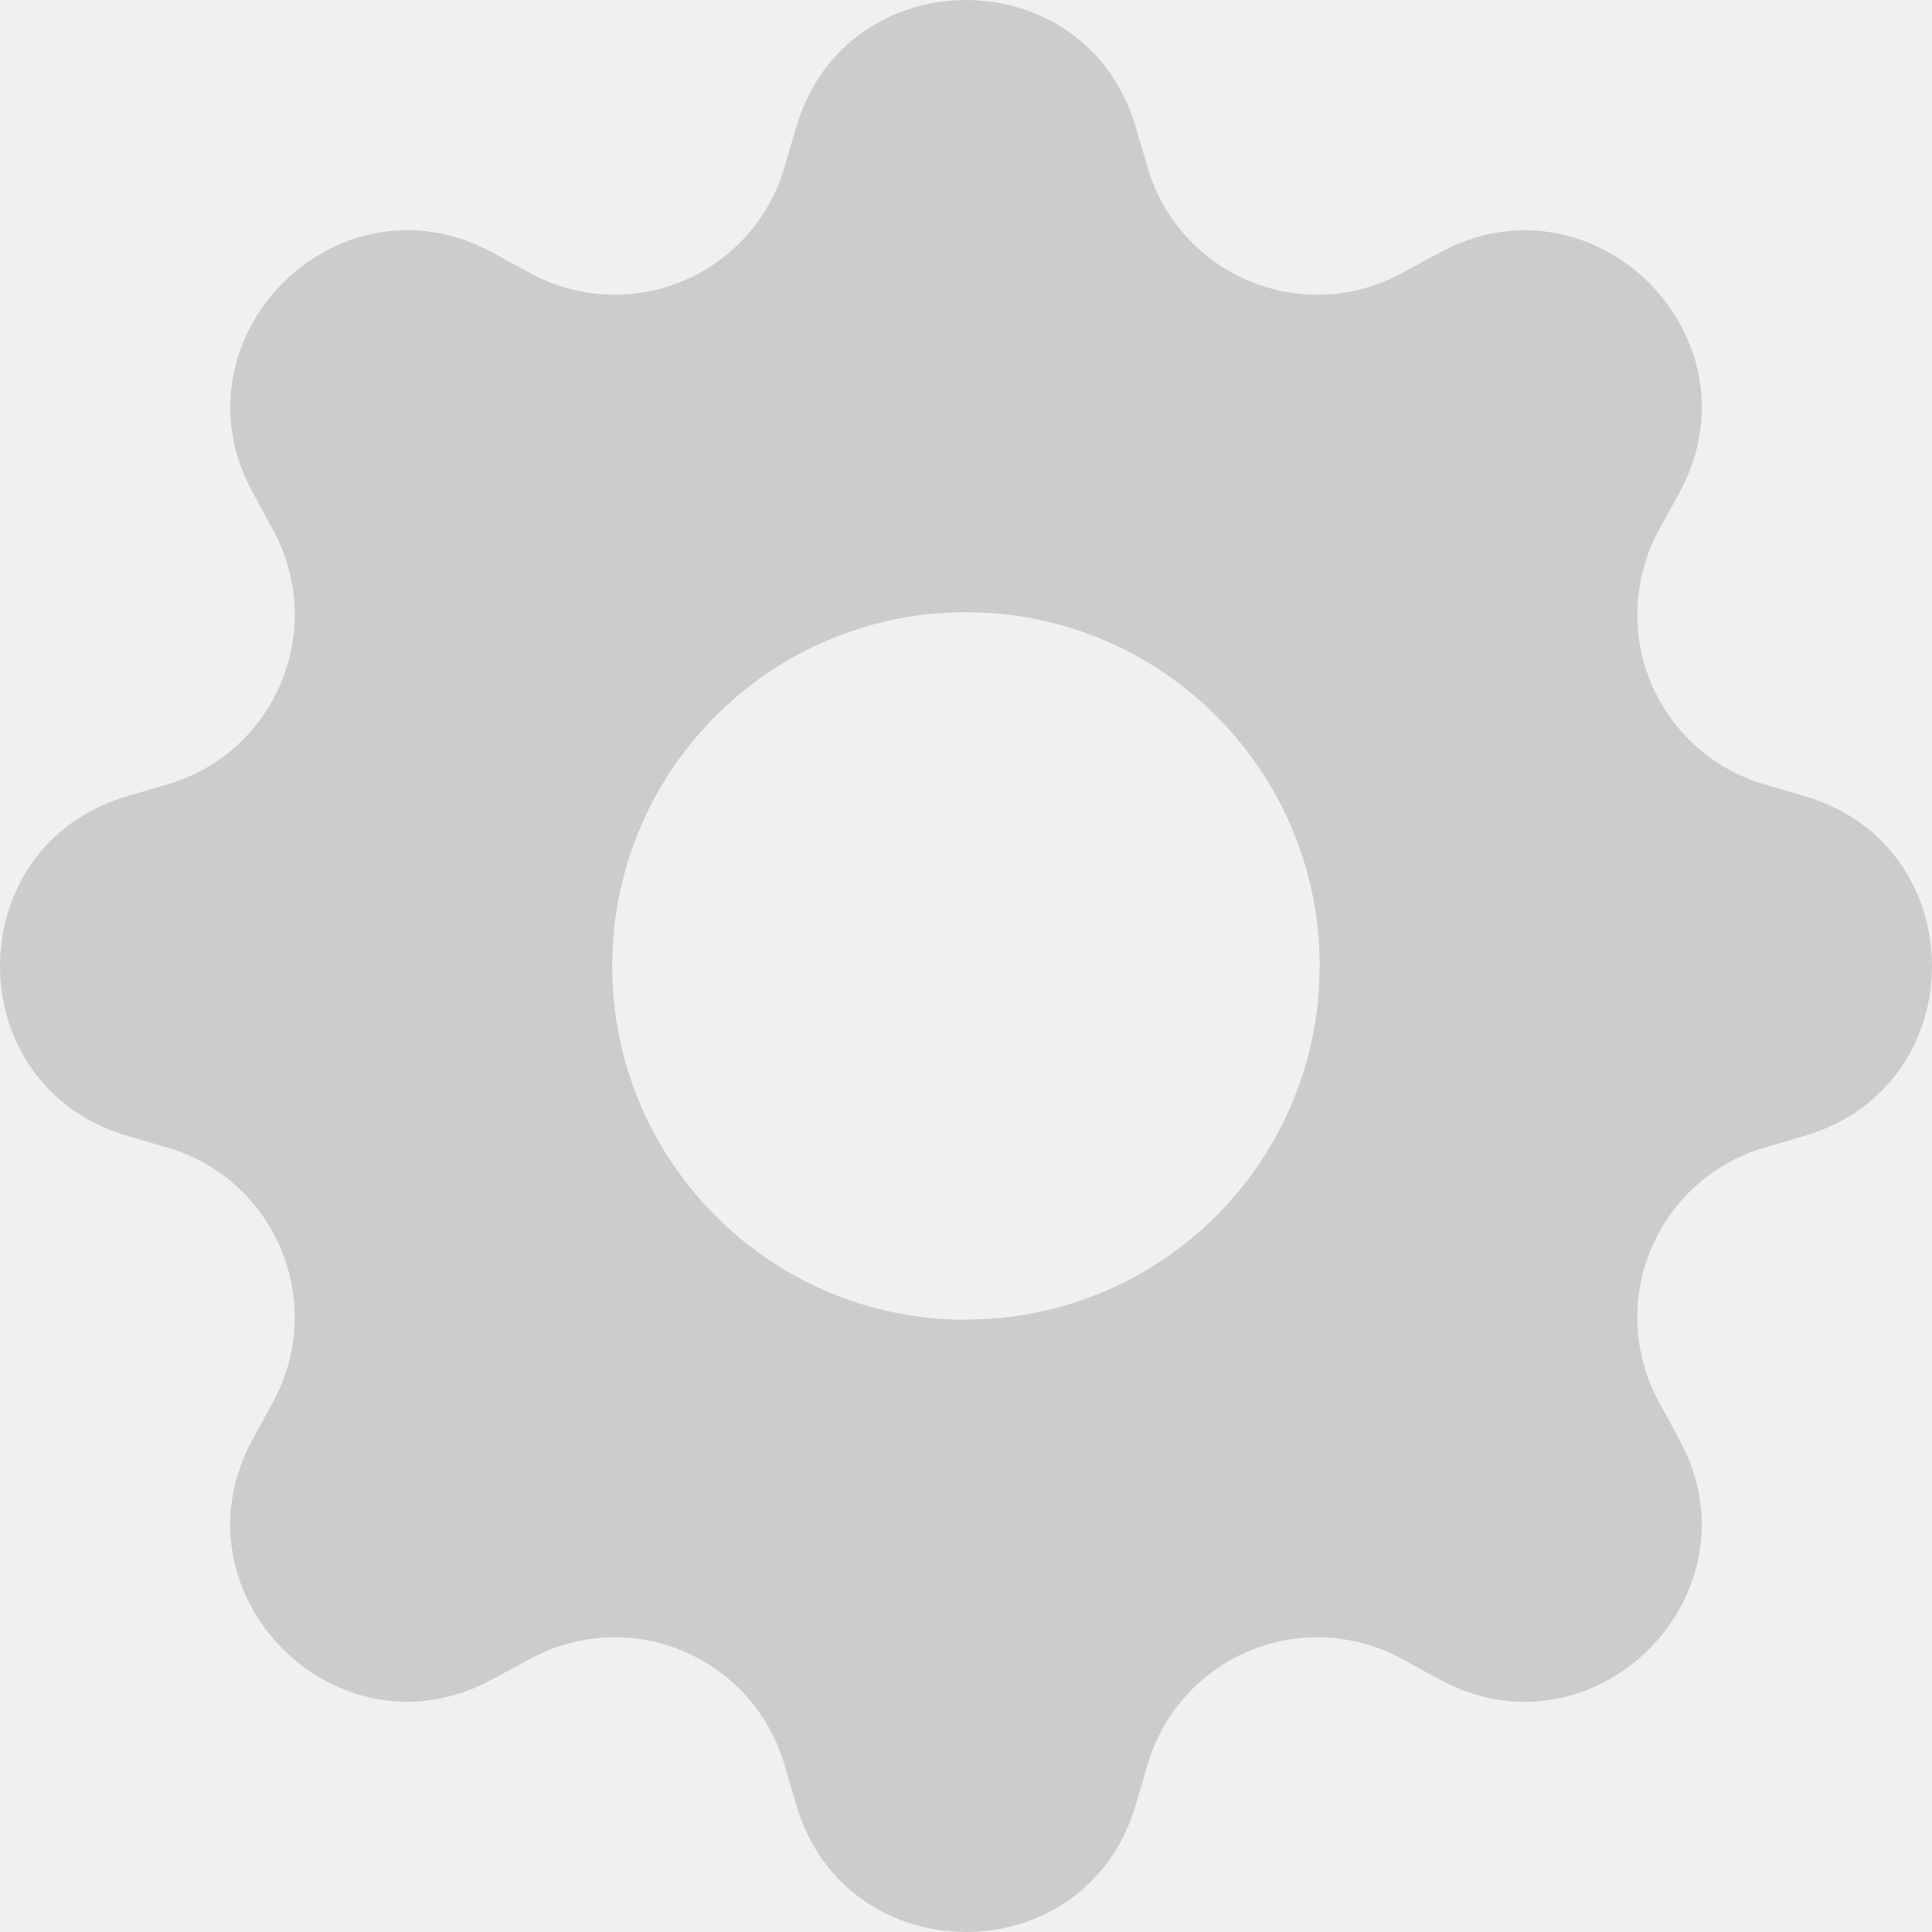
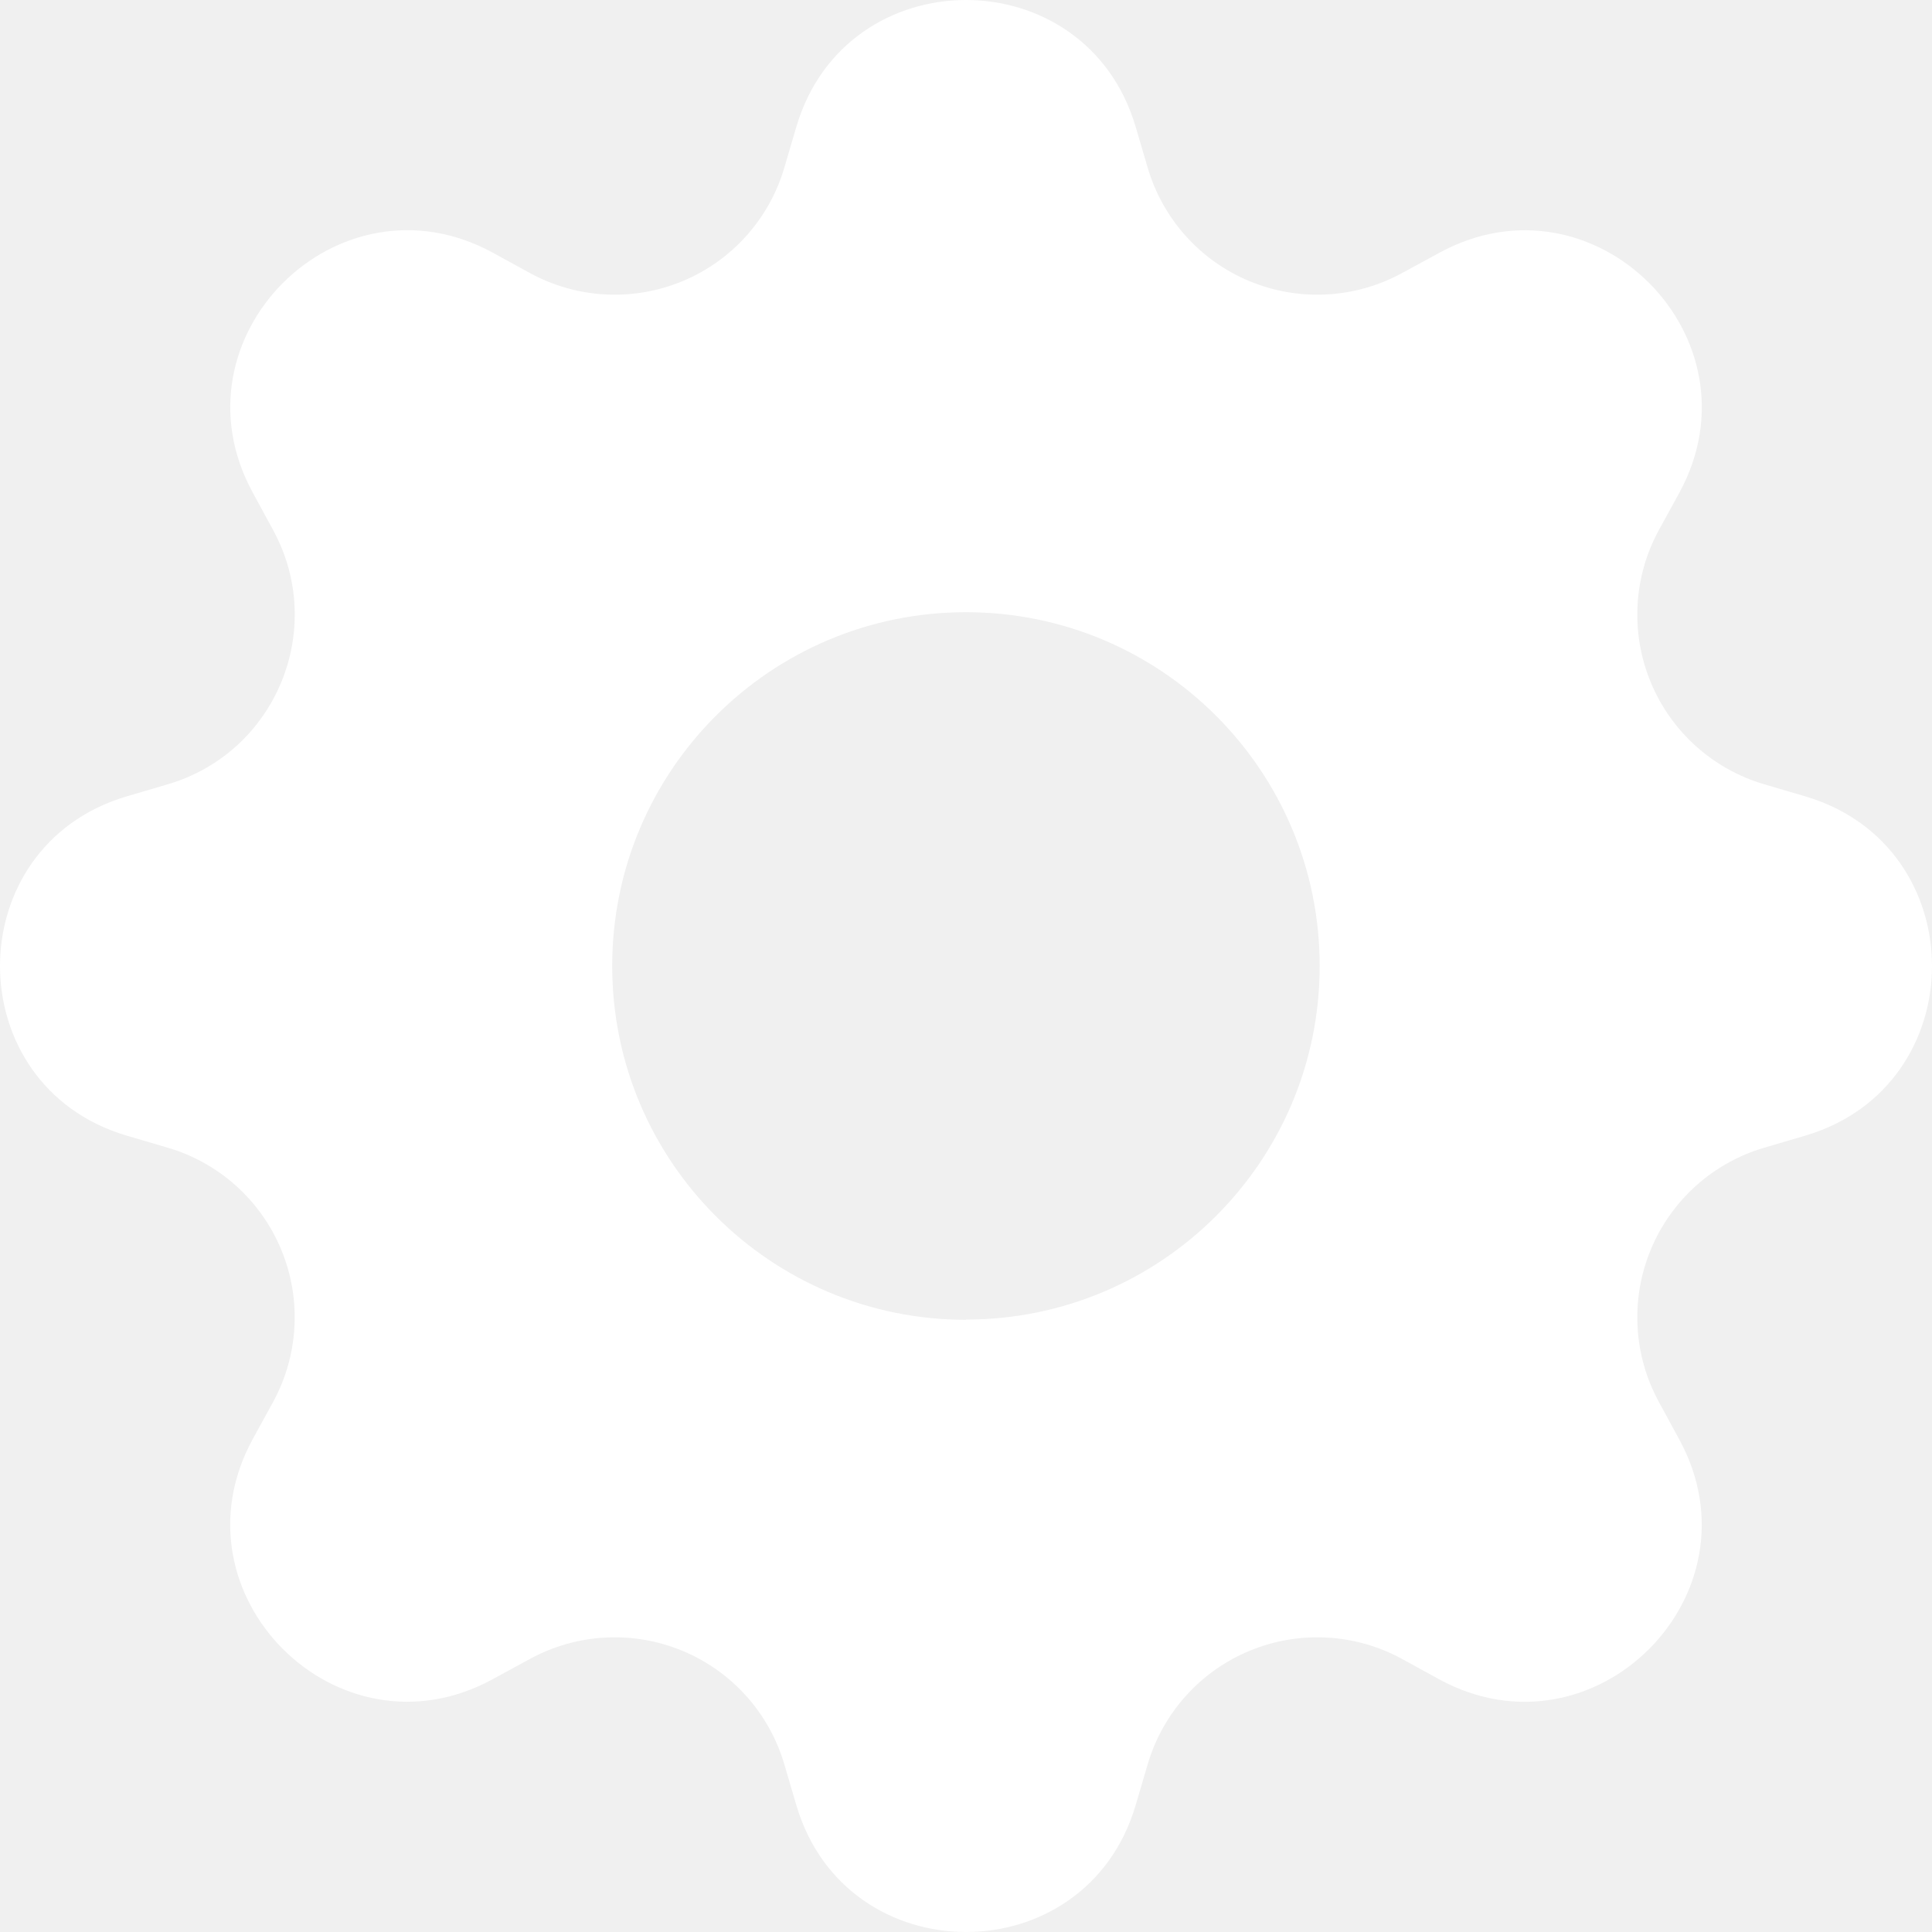
- <svg xmlns="http://www.w3.org/2000/svg" width="16" height="16" fill="#cccccc" class="bi bi-gear-fill" viewBox="0 0 16 16">
+ <svg xmlns="http://www.w3.org/2000/svg" width="16" height="16" fill="#ffffff" class="bi bi-gear-fill" viewBox="0 0 16 16">
  <path d="M9.405 1.05c-.413-1.4-2.397-1.4-2.81 0l-.1.34a1.464 1.464 0 0 1-2.105.872l-.31-.17c-1.283-.698-2.686.705-1.987 1.987l.169.311c.446.82.023 1.841-.872 2.105l-.34.1c-1.4.413-1.4 2.397 0 2.81l.34.1a1.464 1.464 0 0 1 .872 2.105l-.17.31c-.698 1.283.705 2.686 1.987 1.987l.311-.169a1.464 1.464 0 0 1 2.105.872l.1.34c.413 1.4 2.397 1.4 2.81 0l.1-.34a1.464 1.464 0 0 1 2.105-.872l.31.17c1.283.698 2.686-.705 1.987-1.987l-.169-.311a1.464 1.464 0 0 1 .872-2.105l.34-.1c1.4-.413 1.4-2.397 0-2.81l-.34-.1a1.464 1.464 0 0 1-.872-2.105l.17-.31c.698-1.283-.705-2.686-1.987-1.987l-.311.169a1.464 1.464 0 0 1-2.105-.872l-.1-.34zM8 10.93a2.929 2.929 0 1 1 0-5.86 2.929 2.929 0 0 1 0 5.858z" />
</svg>
